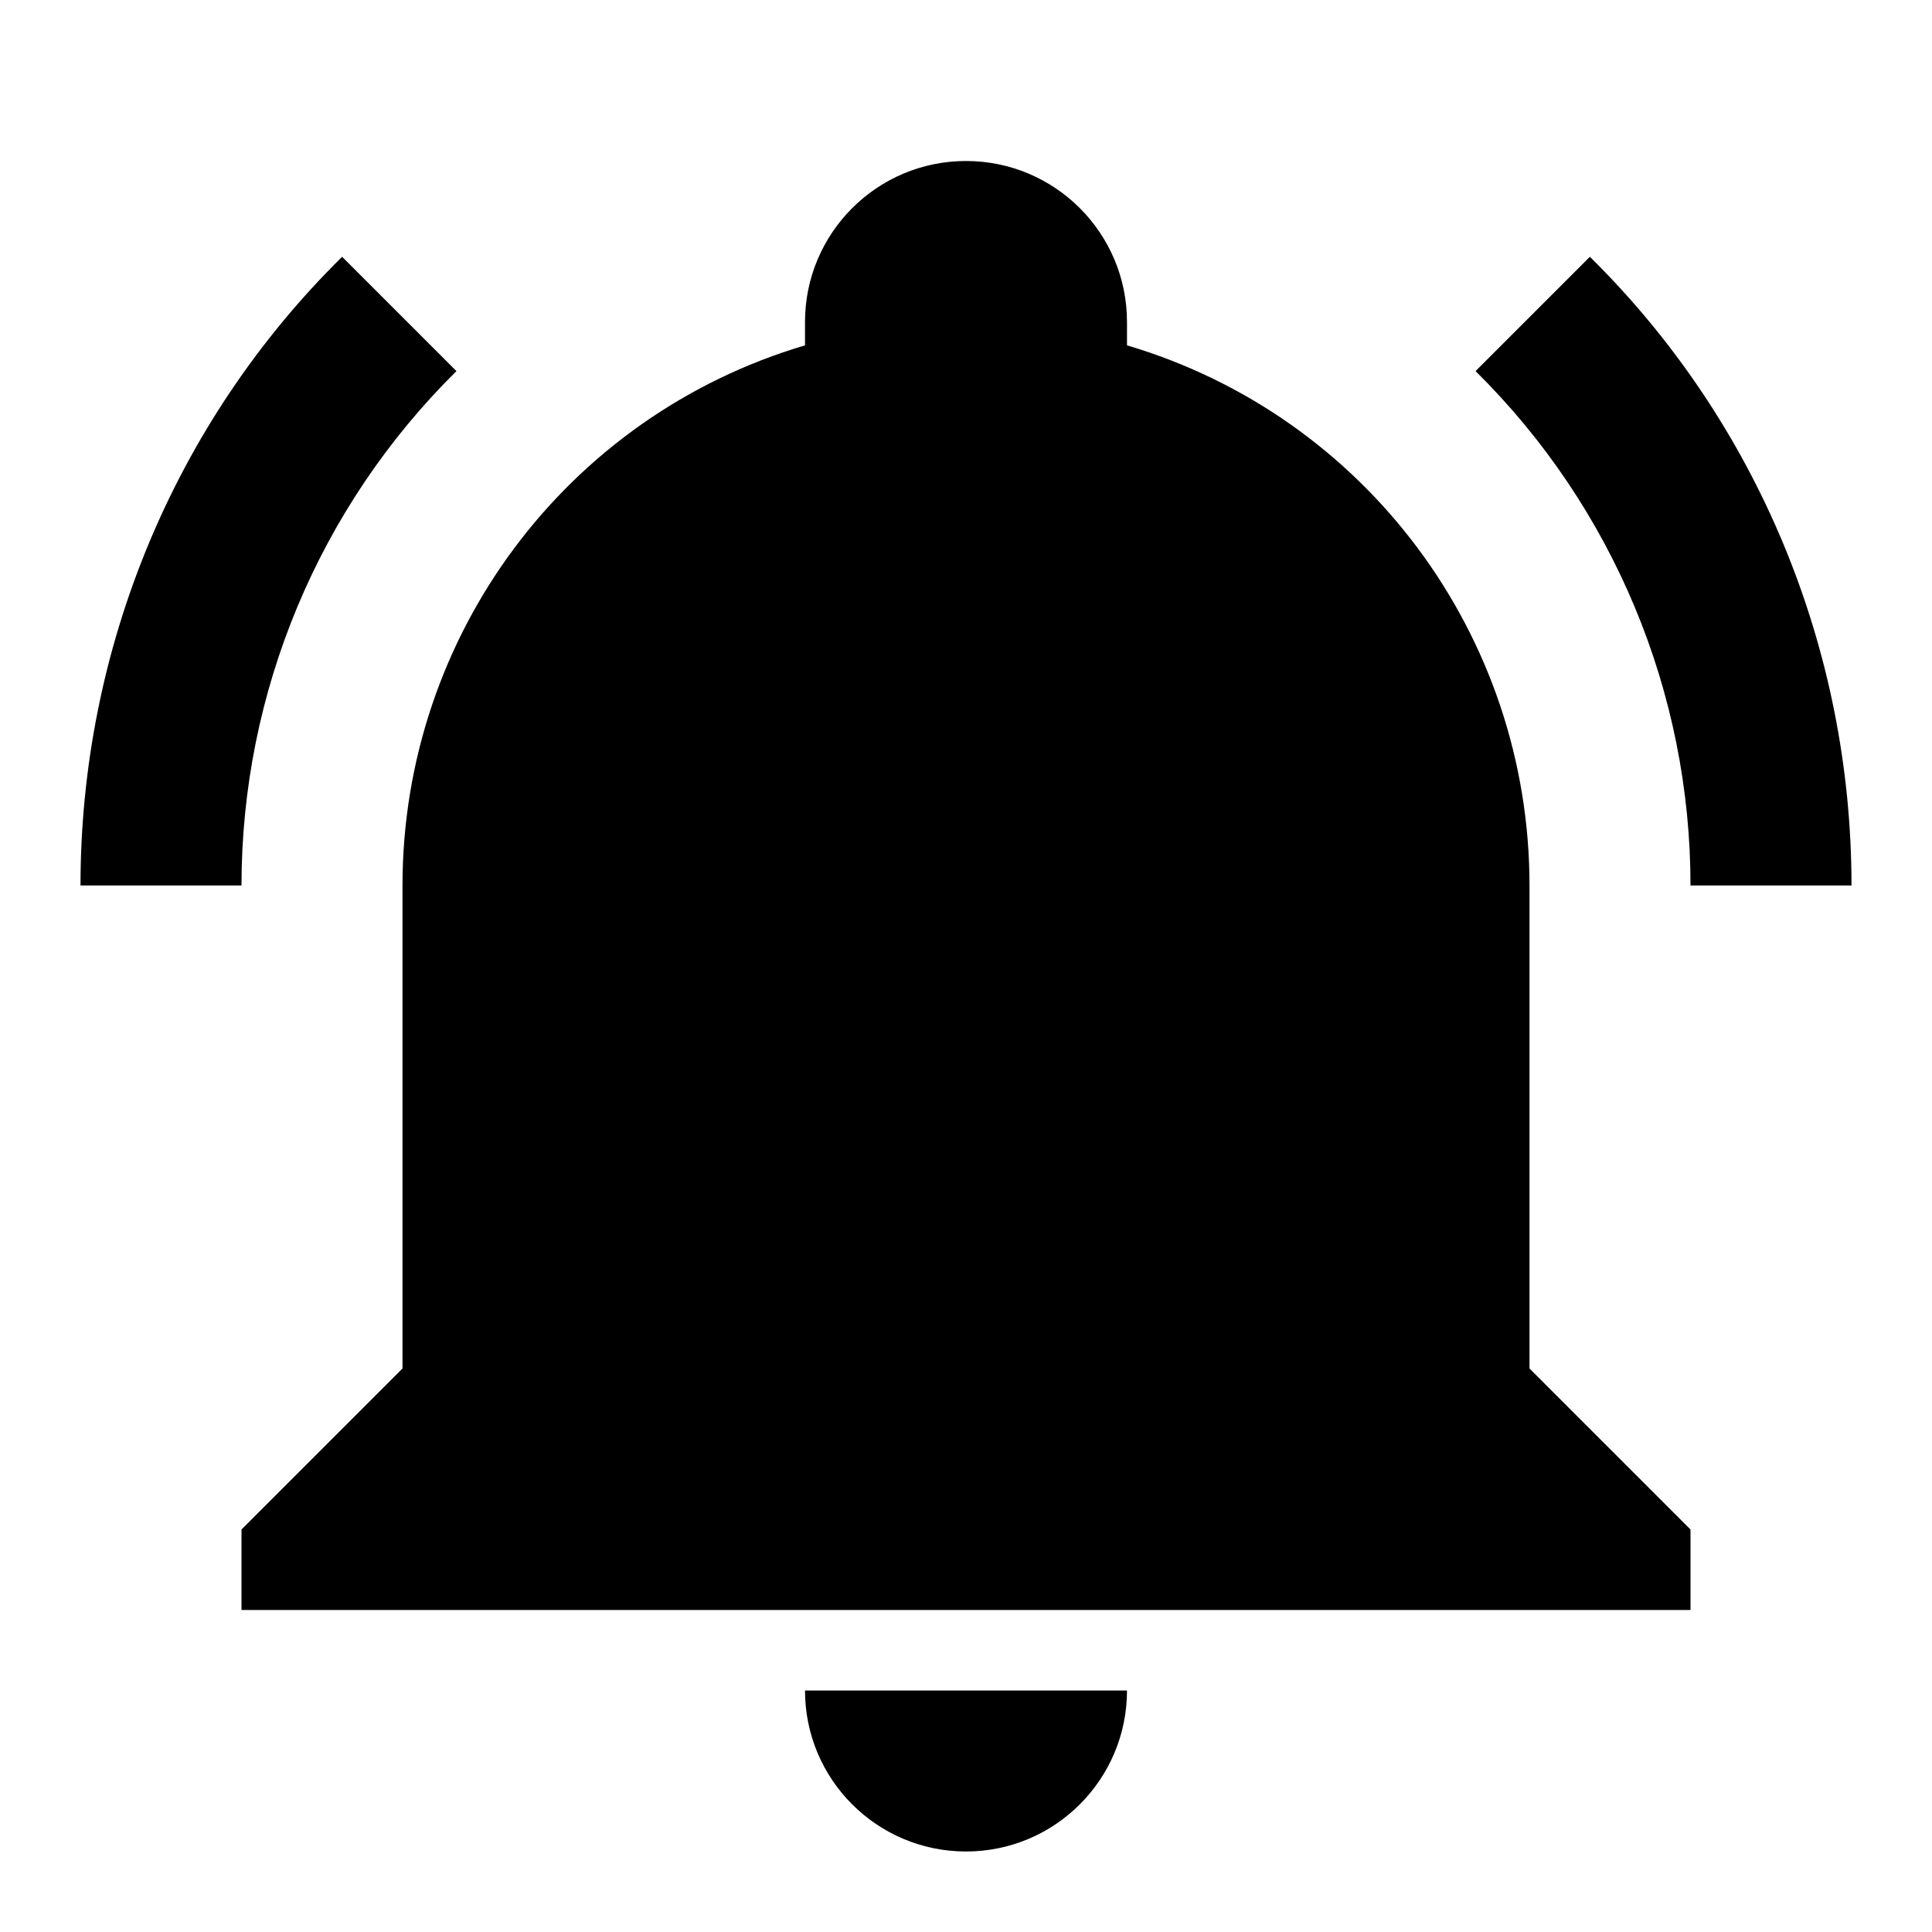
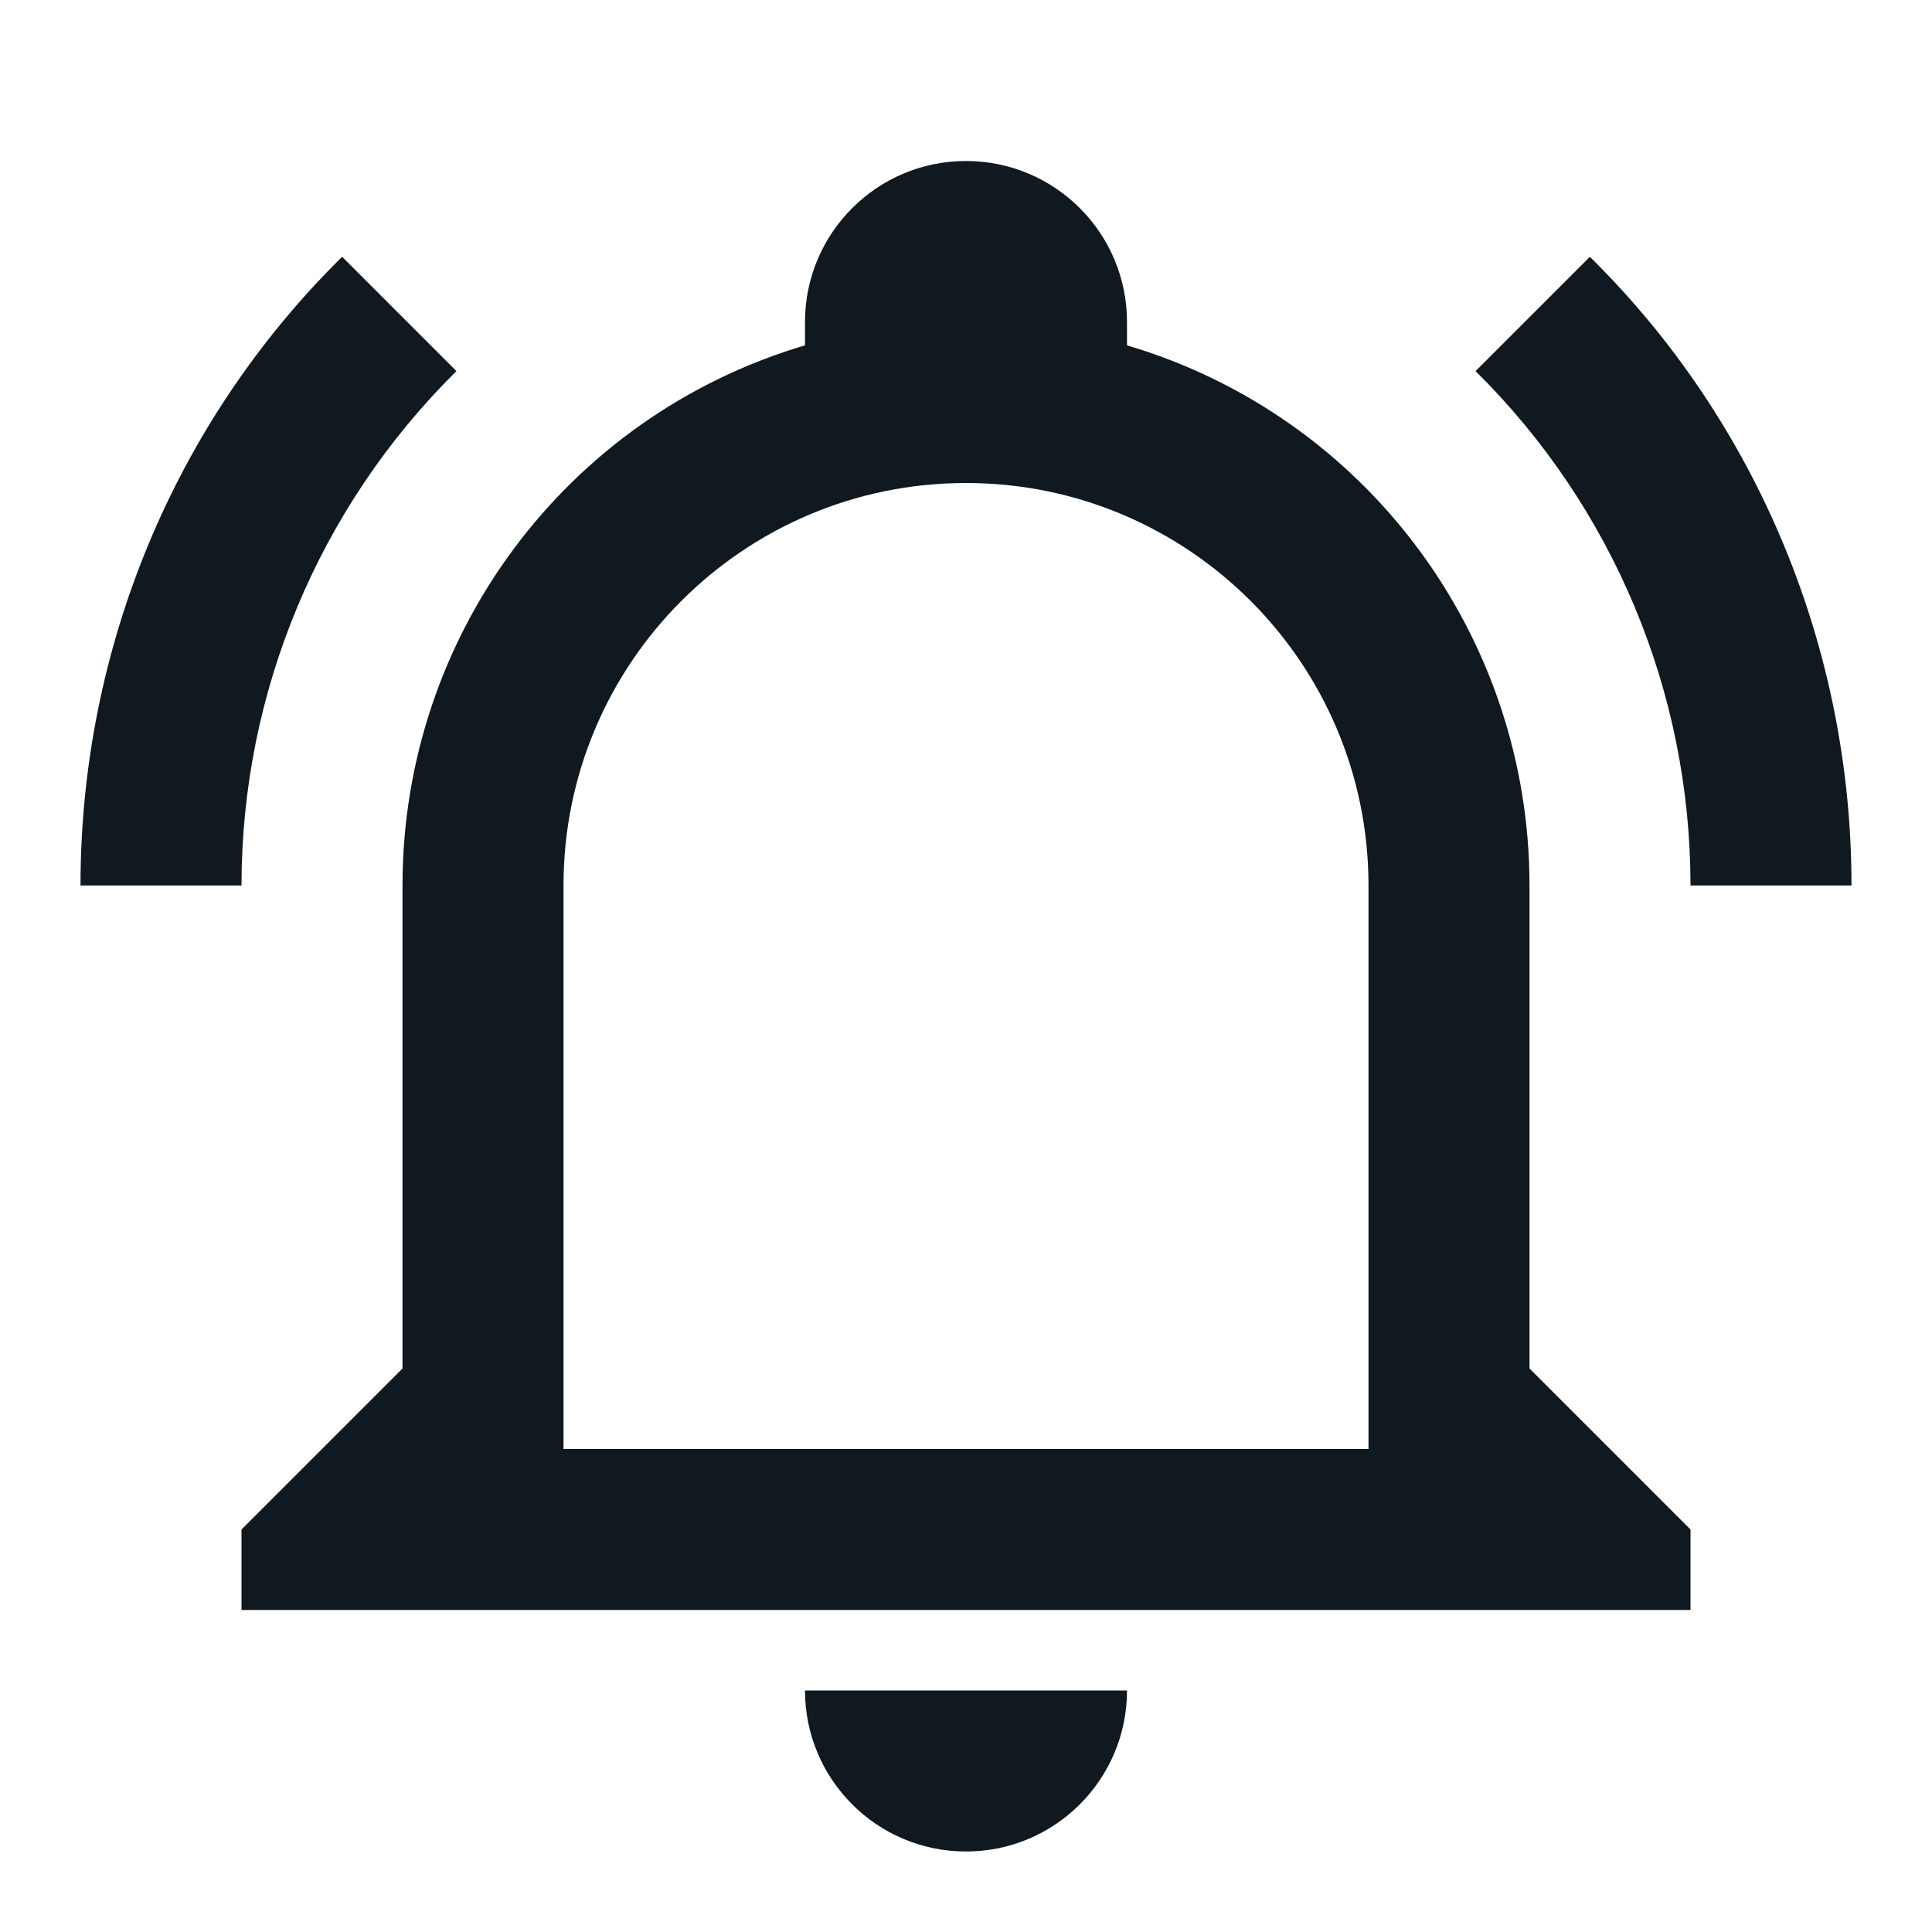
- <svg xmlns="http://www.w3.org/2000/svg" viewBox="0 0 24 24">
-   <path d="M21,19V20H3V19L5,17V11C5,7.9 7.03,5.17 10,4.29C10,4.19 10,4.1 10,4A2,2 0 0,1 12,2A2,2 0 0,1 14,4C14,4.1 14,4.19 14,4.29C16.97,5.17 19,7.9 19,11V17L21,19M14,21A2,2 0 0,1 12,23A2,2 0 0,1 10,21M19.75,3.19L18.33,4.61C20.04,6.3 21,8.6 21,11H23C23,8.07 21.84,5.25 19.75,3.19M1,11H3C3,8.6 3.96,6.3 5.67,4.61L4.25,3.19C2.16,5.25 1,8.07 1,11Z" />
+ <svg xmlns="http://www.w3.org/2000/svg" viewBox="0 0 24 24" fill="#101820ff">
+   <path d="M10,21H14A2,2 0 0,1 12,23A2,2 0 0,1 10,21M21,19V20H3V19L5,17V11C5,7.9 7.03,5.17 10,4.29C10,4.19 10,4.1 10,4A2,2 0 0,1 12,2A2,2 0 0,1 14,4C14,4.1 14,4.19 14,4.29C16.97,5.17 19,7.9 19,11V17L21,19M17,11A5,5 0 0,0 12,6A5,5 0 0,0 7,11V18H17V11M19.75,3.19L18.33,4.61C20.04,6.3 21,8.6 21,11H23C23,8.07 21.84,5.25 19.75,3.19M1,11H3C3,8.6 3.96,6.3 5.67,4.61L4.25,3.19C2.16,5.25 1,8.07 1,11Z" />
</svg>
